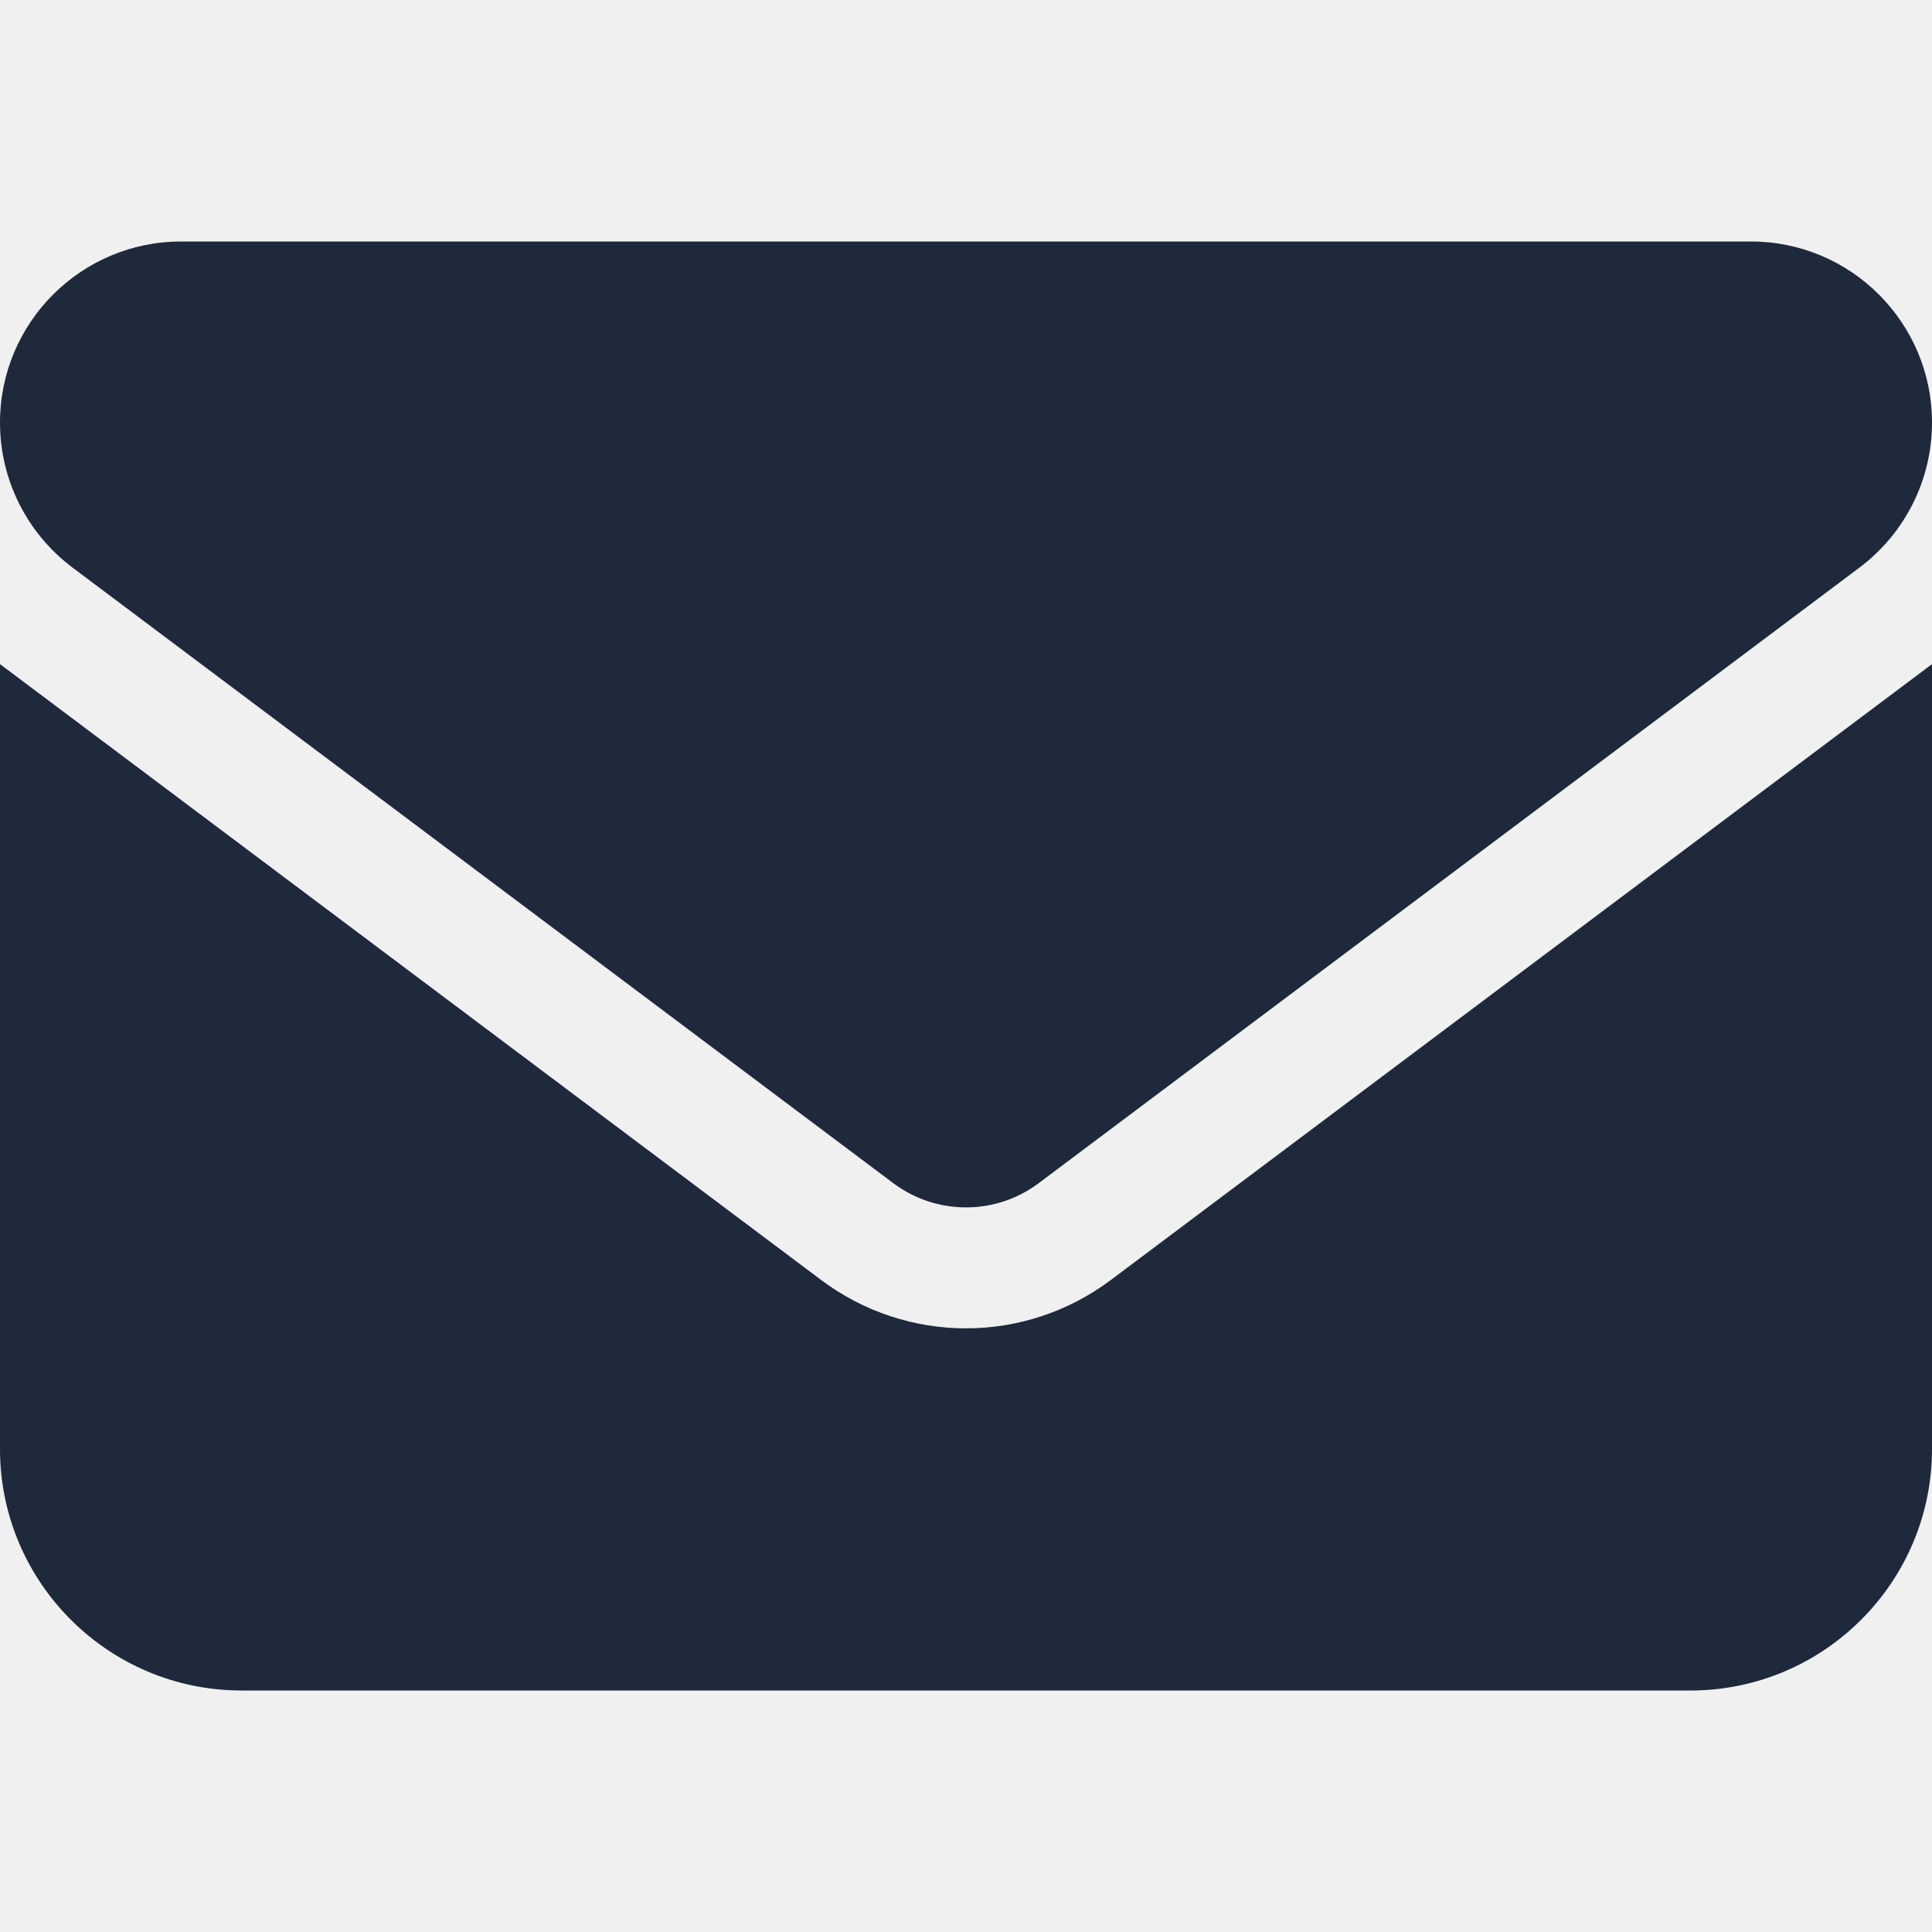
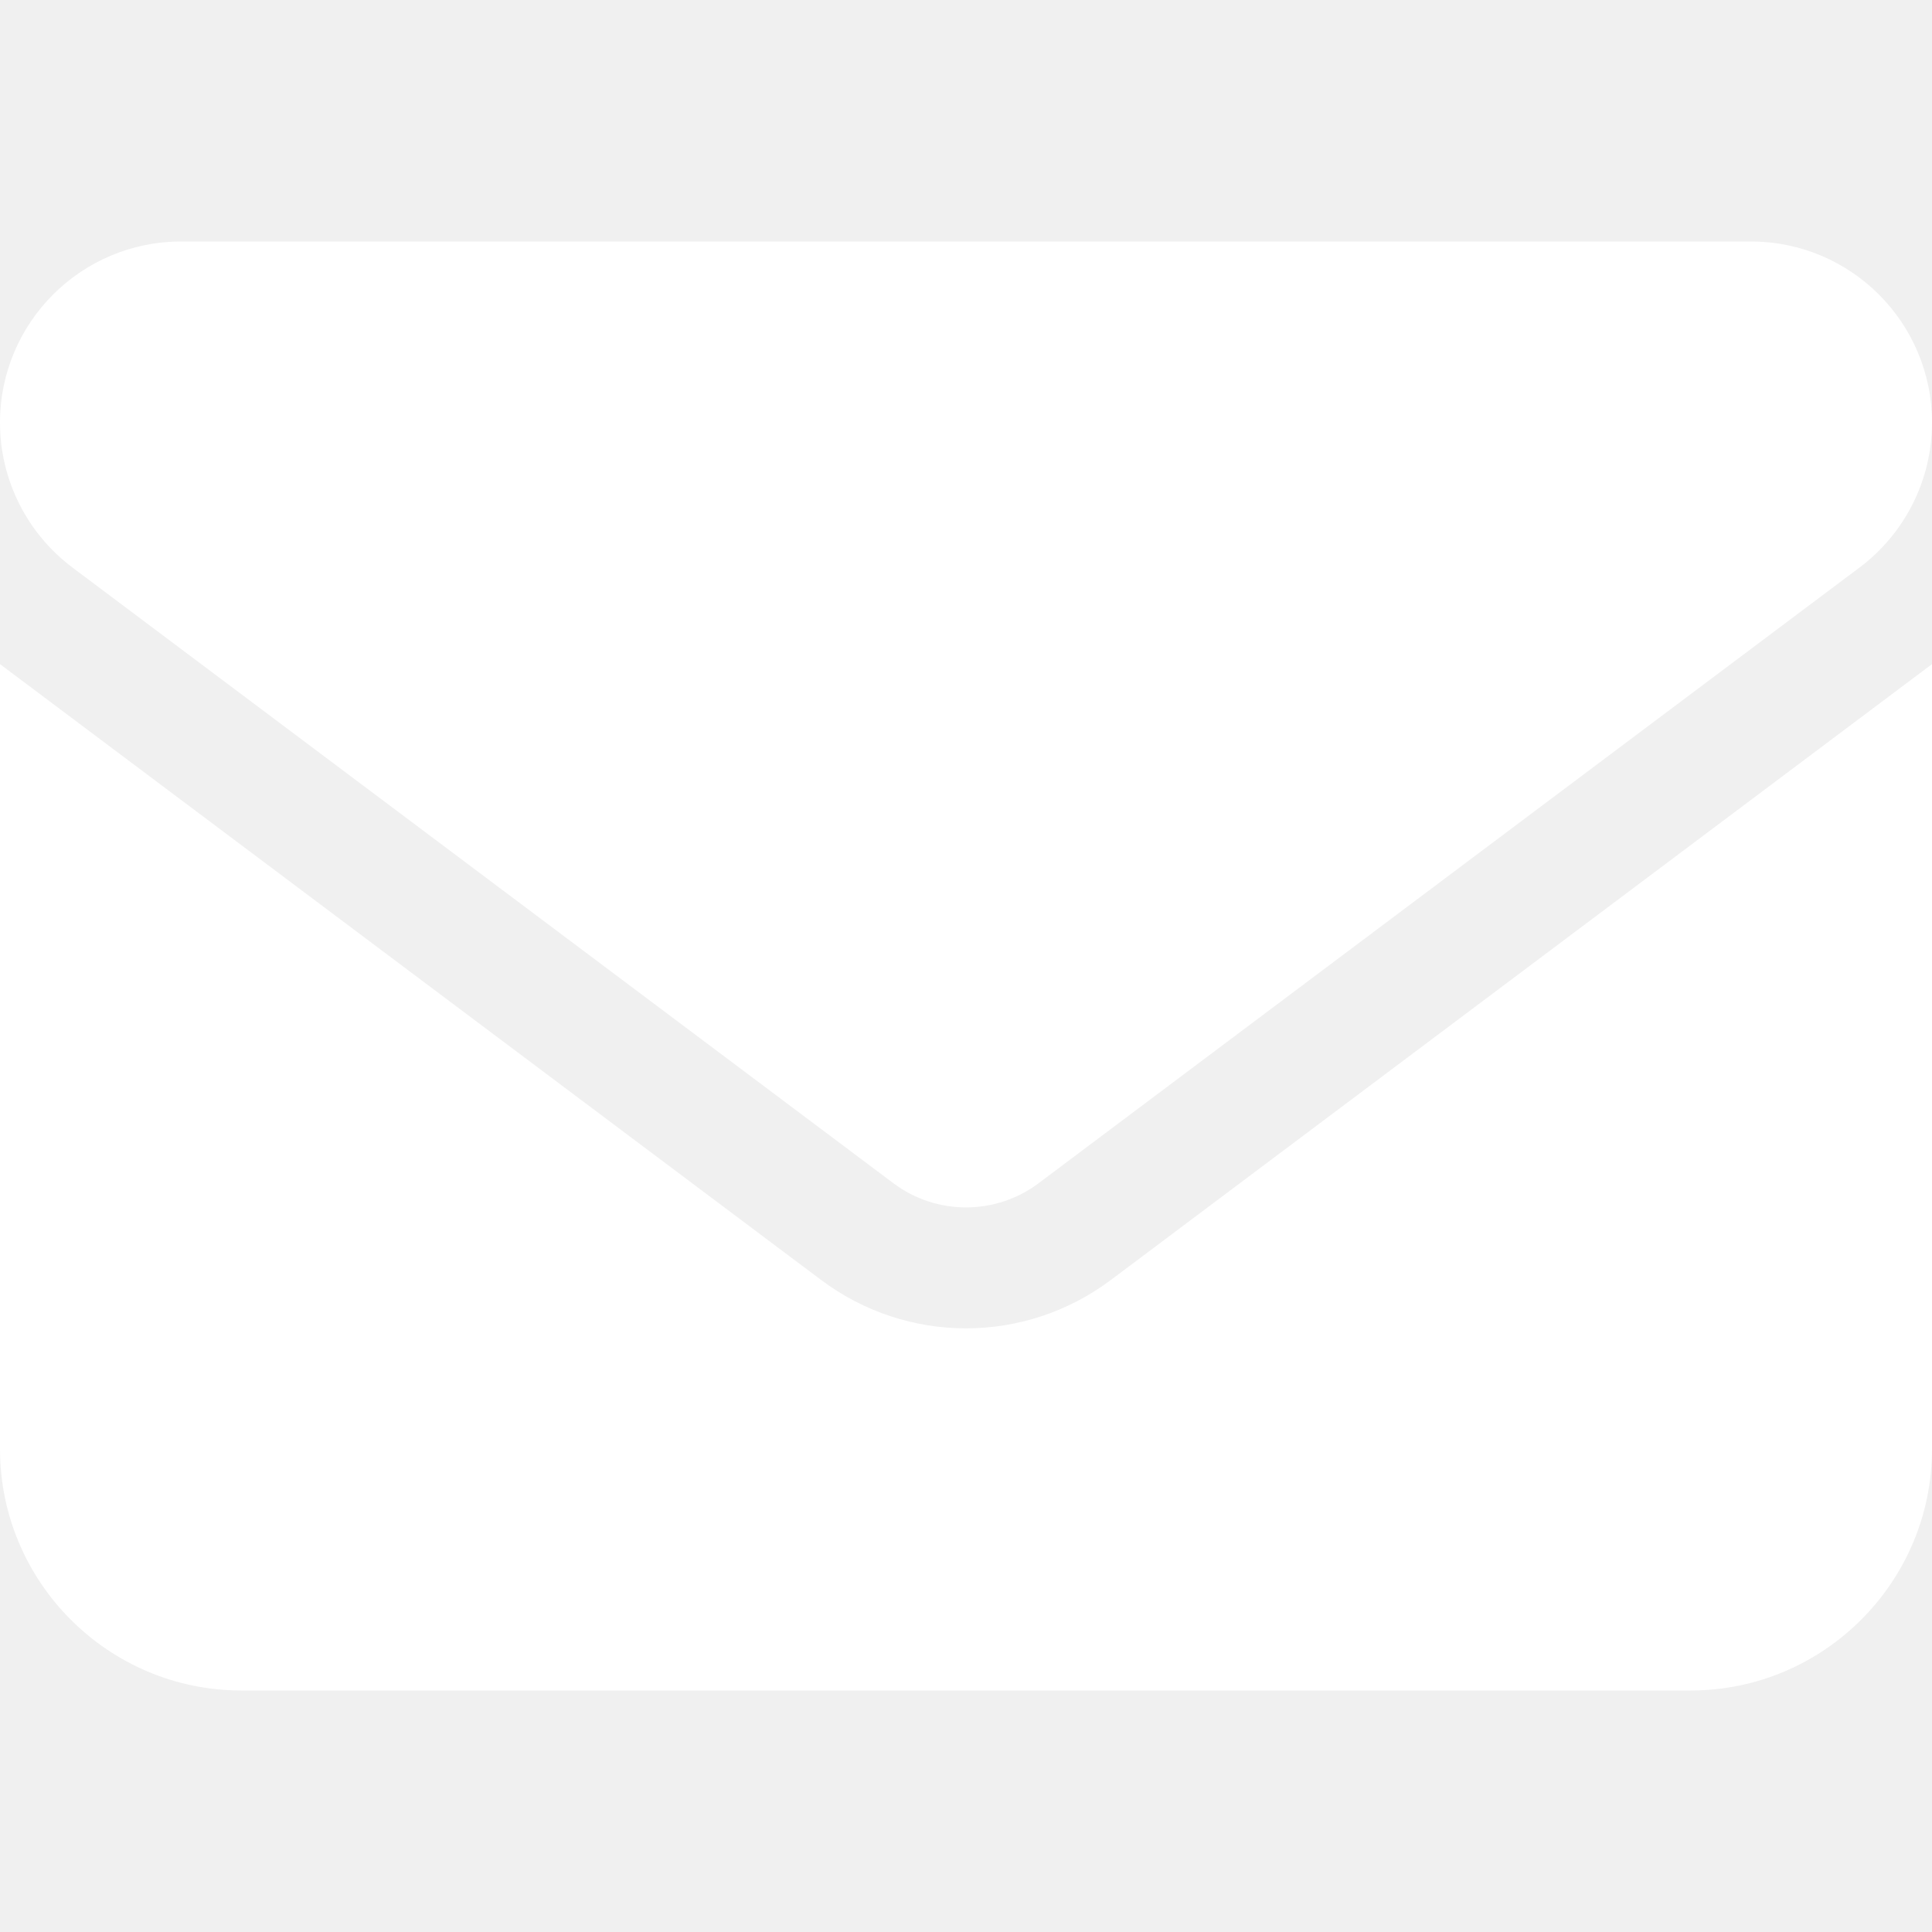
<svg xmlns="http://www.w3.org/2000/svg" viewBox="0 0 512 512">
-   <path d="M48 64C21.5 64 0 85.5 0 112c0 15.1 7.1 29.3 19.2 38.4L236.8 313.6c11.4 8.5 27 8.5 38.4 0L492.8 150.4c12.1-9.1 19.2-23.3 19.2-38.4c0-26.5-21.5-48-48-48H48zM0 176V384c0 35.3 28.7 64 64 64H448c35.3 0 64-28.7 64-64V176L294.4 339.2c-22.8 17.1-54 17.1-76.8 0L0 176z" fill="#1e293b" />
+   <path d="M48 64C21.5 64 0 85.5 0 112c0 15.1 7.1 29.3 19.2 38.4L236.8 313.6c11.4 8.5 27 8.5 38.4 0L492.8 150.4c12.1-9.1 19.2-23.3 19.2-38.4c0-26.5-21.5-48-48-48H48zM0 176V384c0 35.3 28.7 64 64 64H448c35.3 0 64-28.7 64-64V176L294.4 339.2c-22.8 17.1-54 17.1-76.8 0L0 176z" fill="#ffffff" />
</svg>
